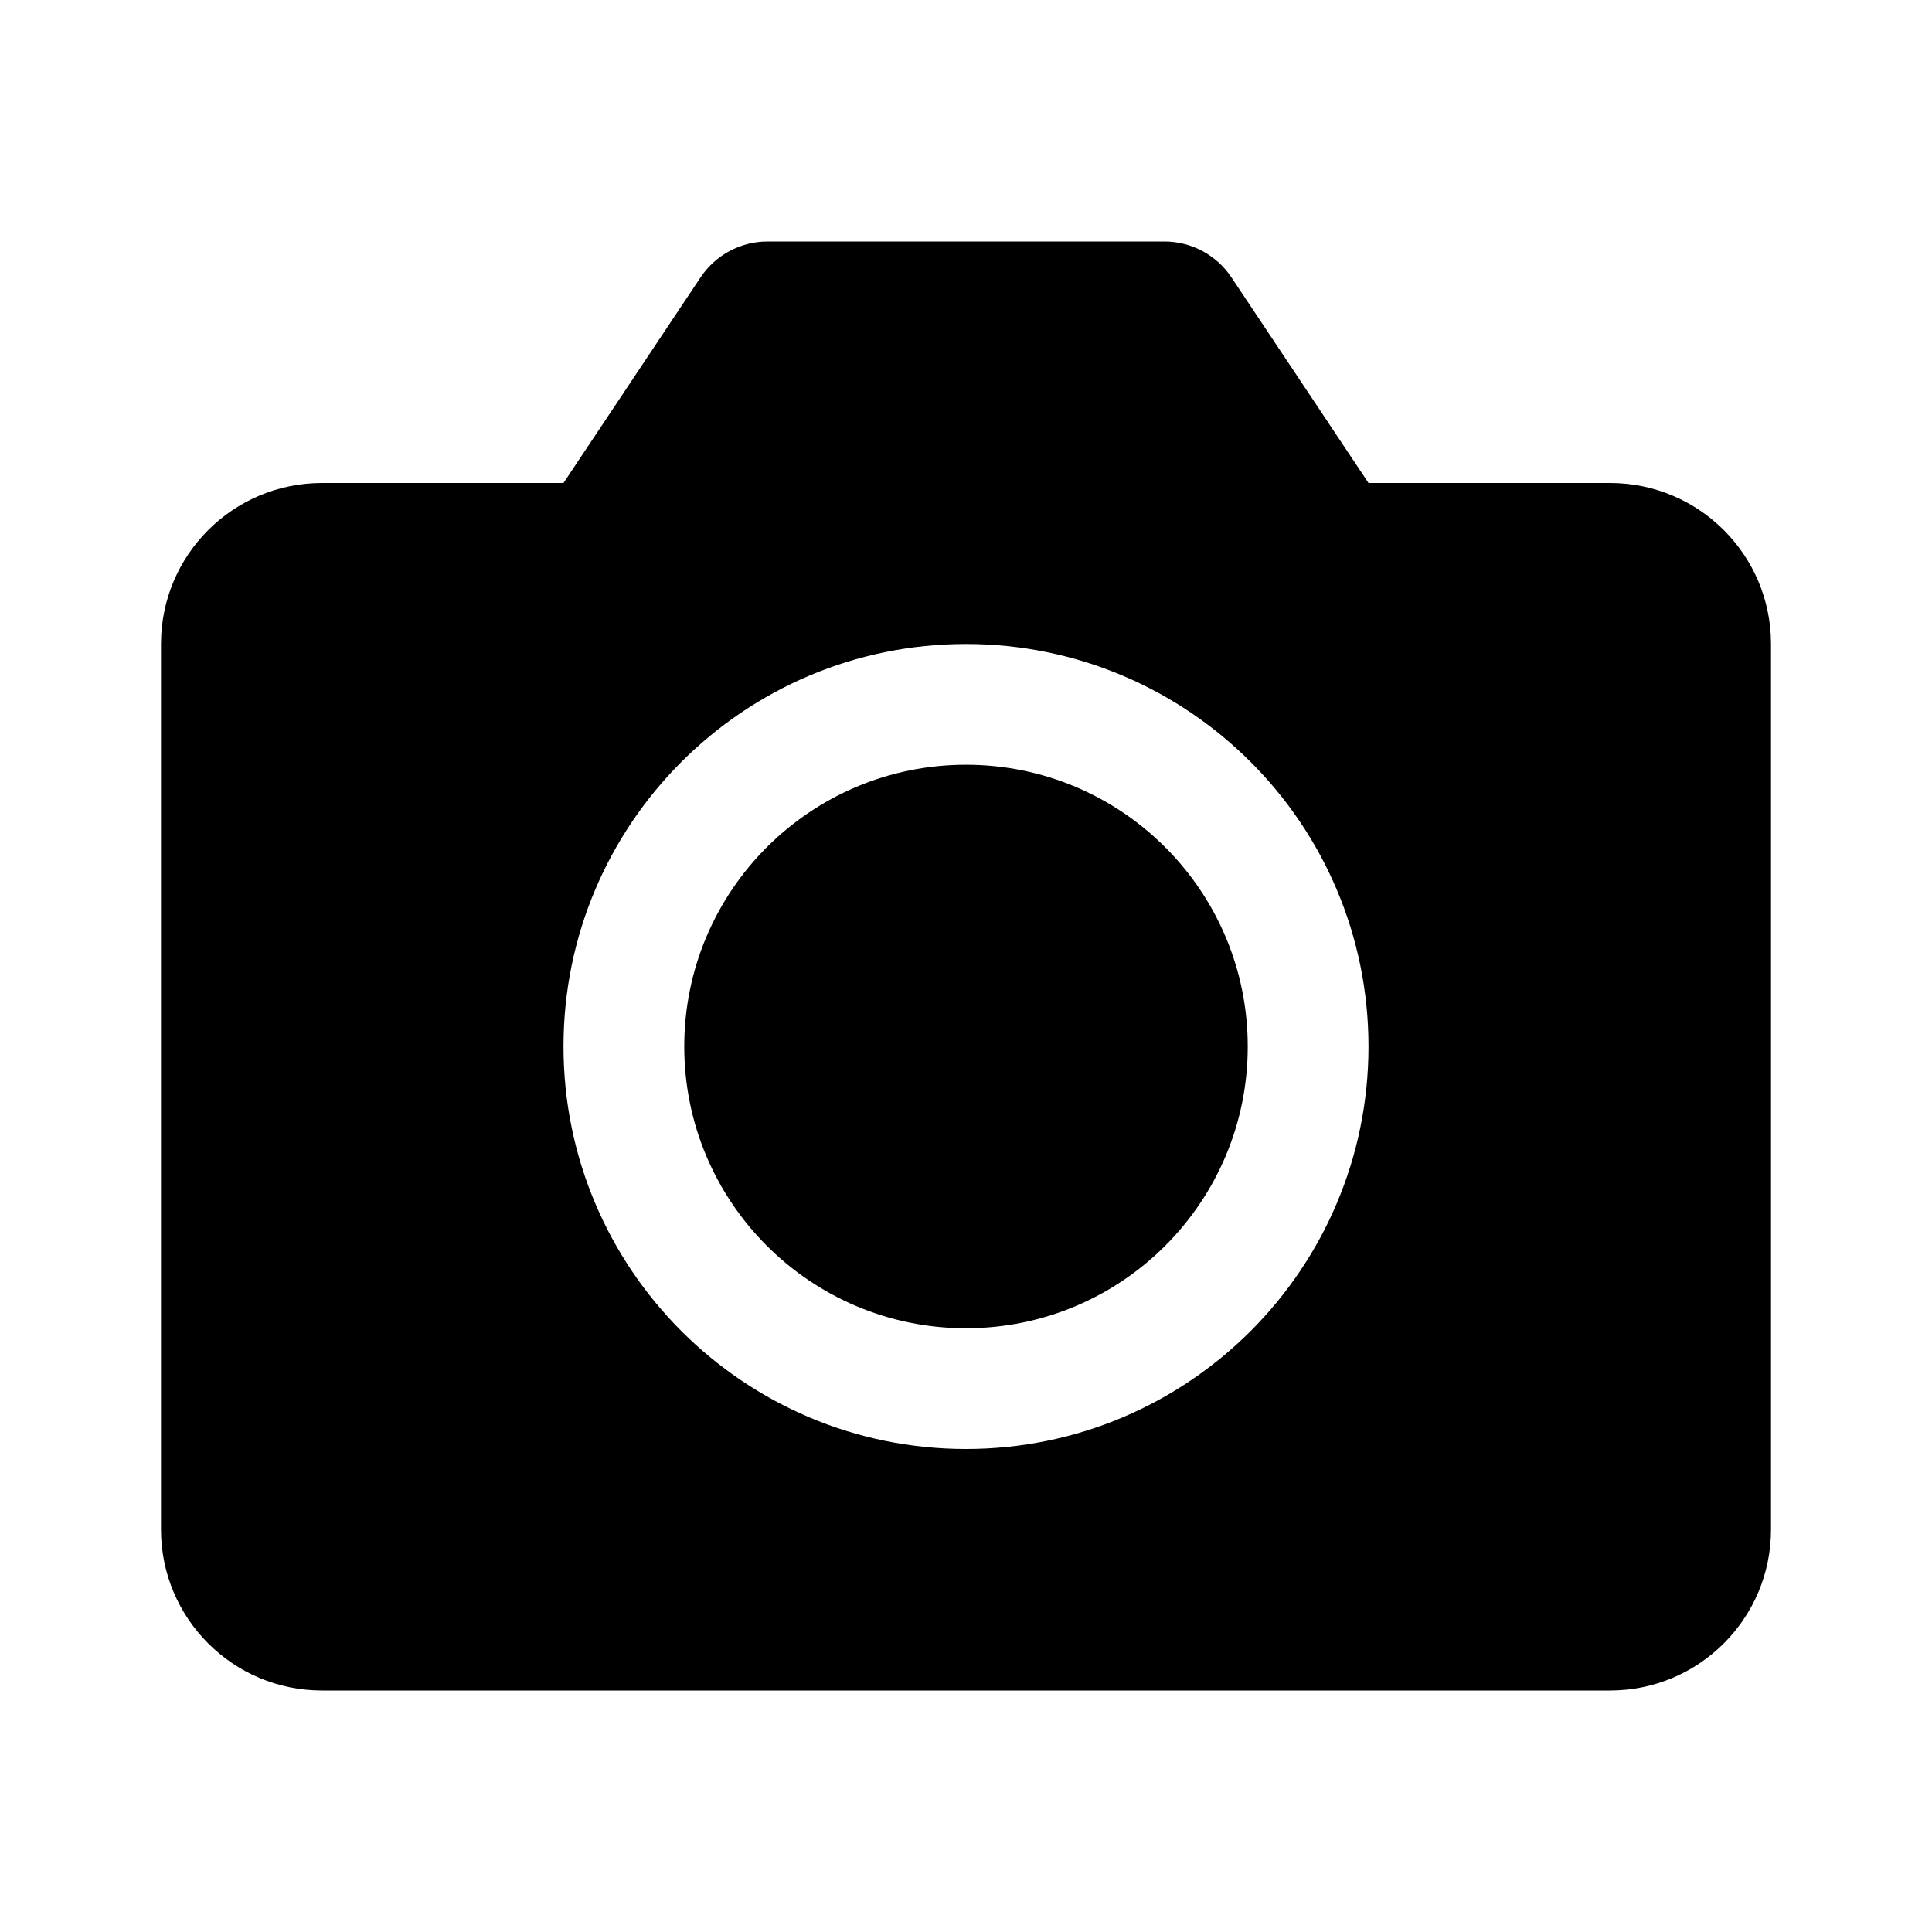
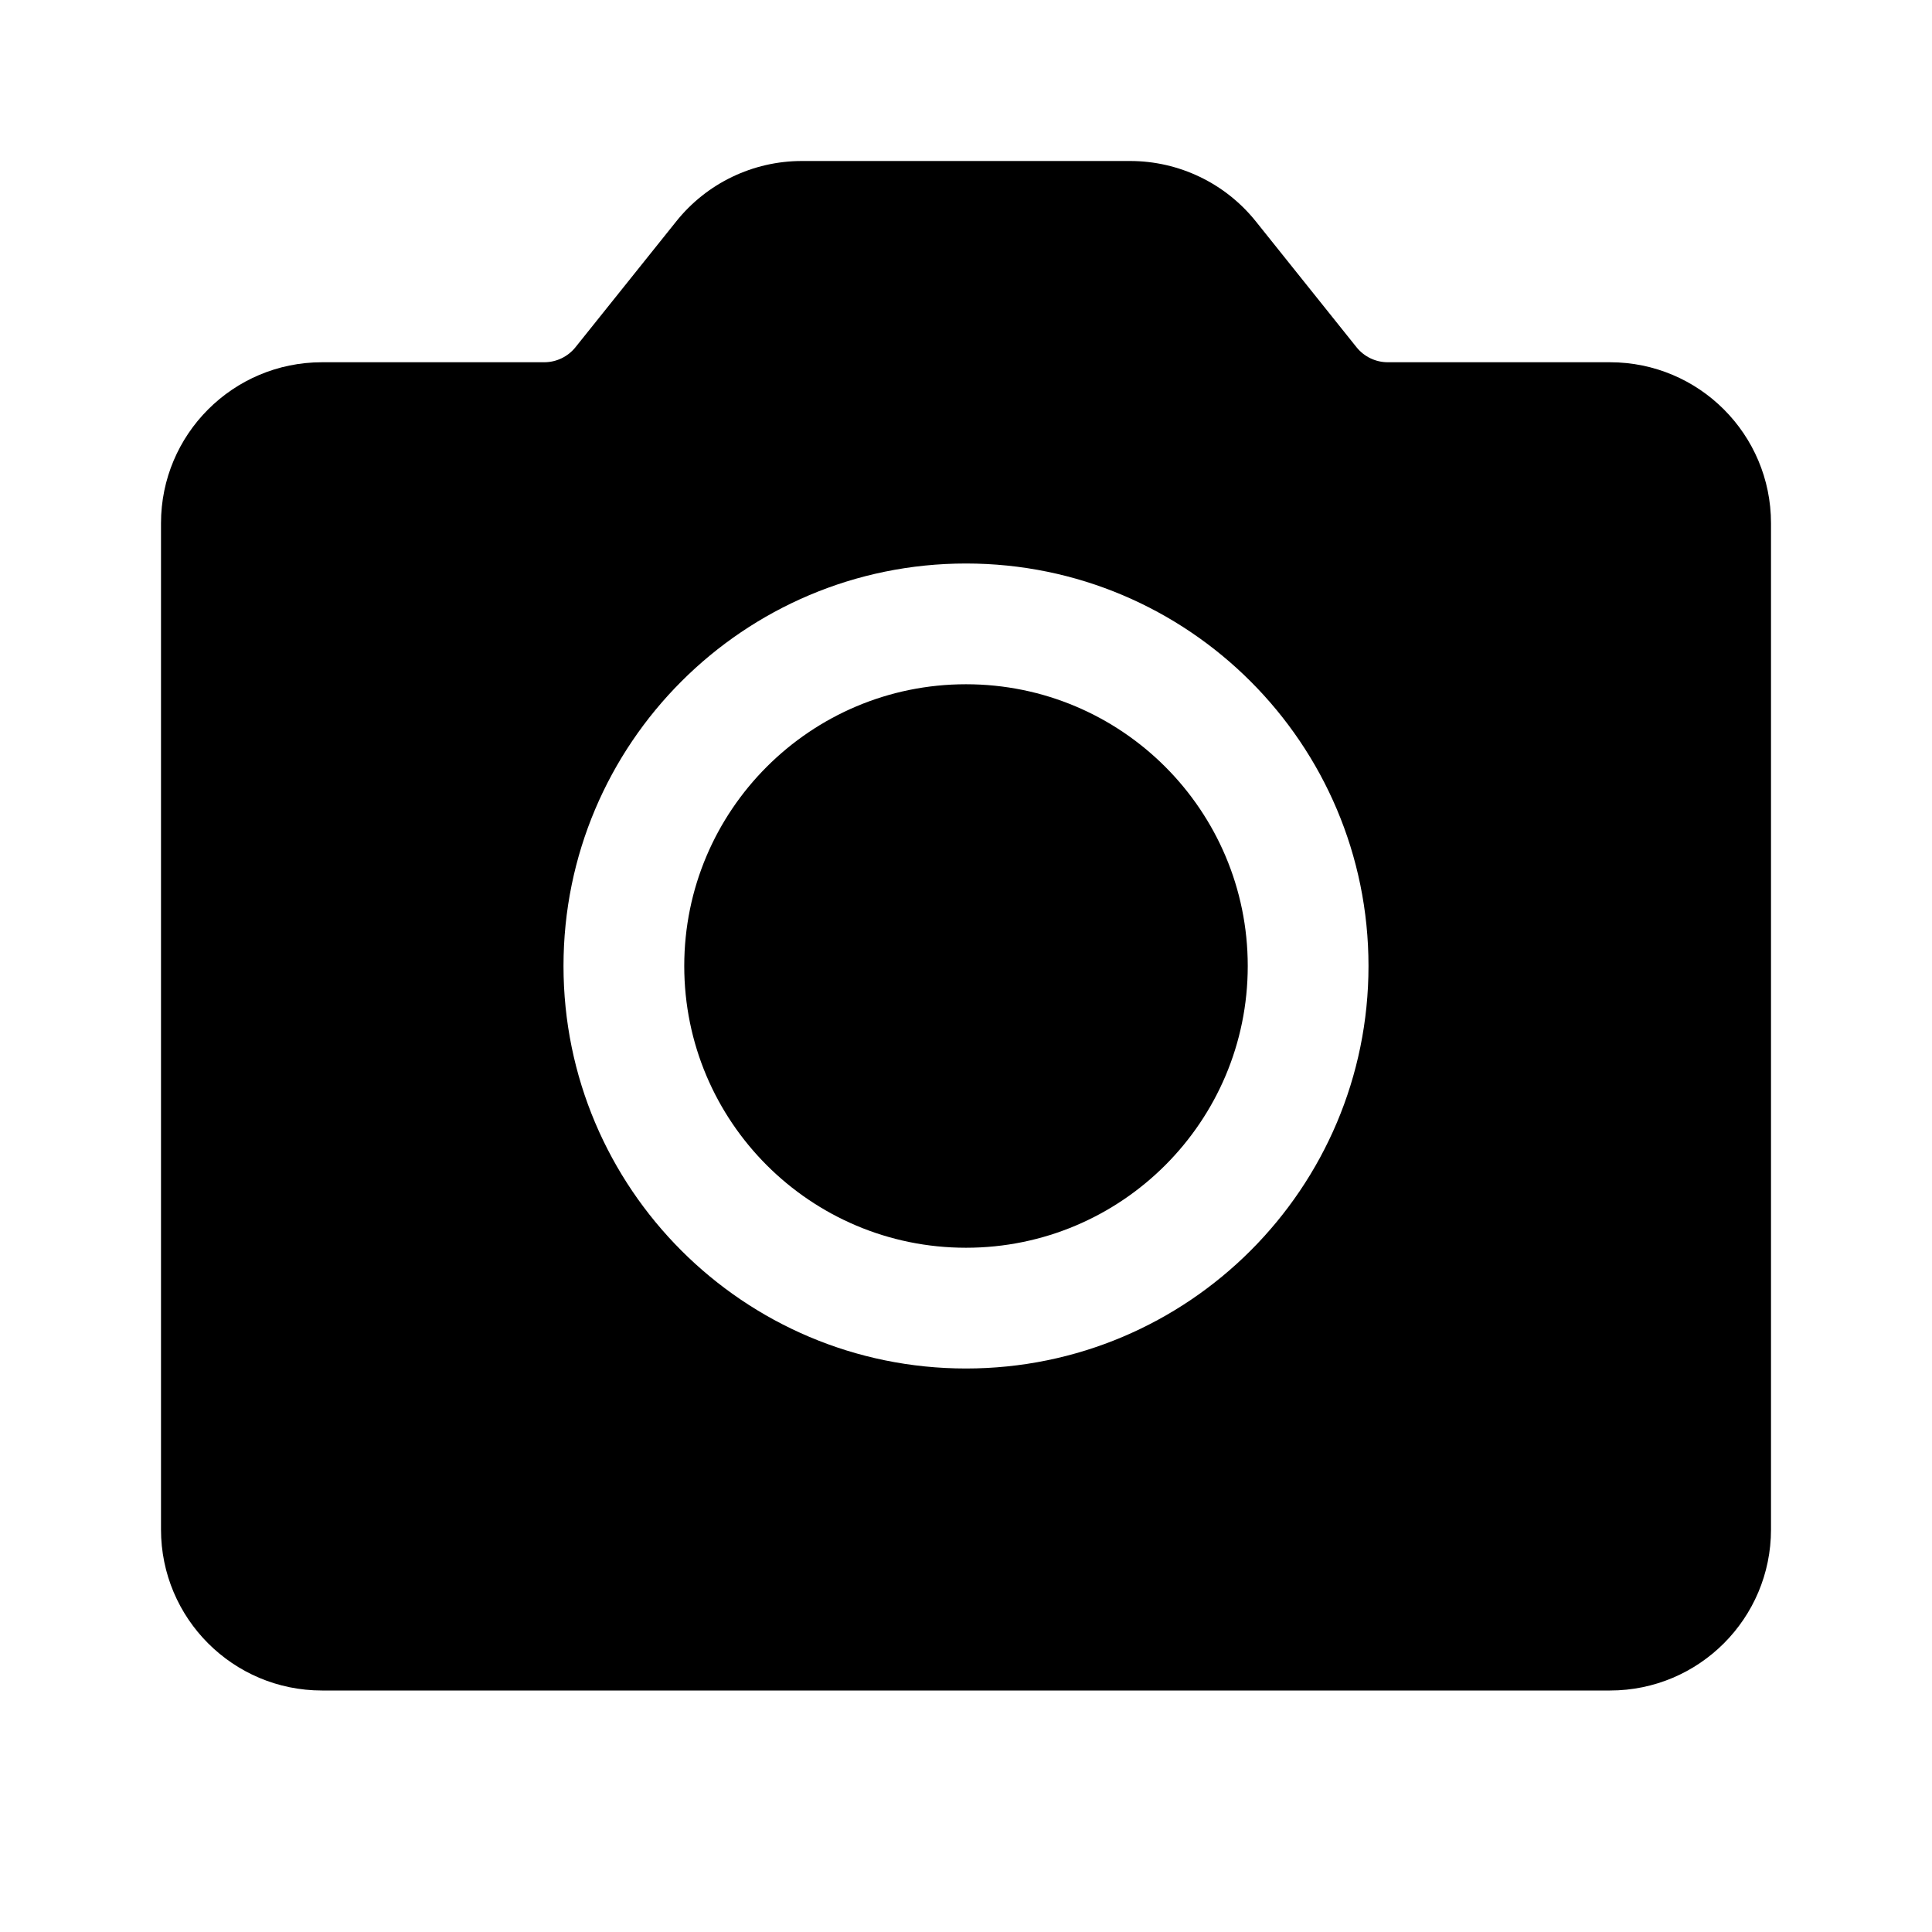
<svg xmlns="http://www.w3.org/2000/svg" width="24" height="24" viewBox="0 0 24 24" fill="currentColor">
-   <path d="M12 9.5C13.933 9.5 15.5 11.067 15.5 13C15.5 14.933 13.933 16.5 12 16.5C10.067 16.5 8.5 14.933 8.5 13C8.5 11.067 10.067 9.5 12 9.5Z" />
-   <path fill-rule="evenodd" clip-rule="evenodd" d="M8.703 3.445L7 6H4C2.895 6 2 6.895 2 8V19C2 20.105 2.895 21 4 21H20C21.105 21 22 20.105 22 19V8C22 6.895 21.105 6 20 6H17L15.297 3.445C15.111 3.167 14.799 3 14.465 3H9.535C9.201 3 8.889 3.167 8.703 3.445ZM12 8C14.761 8 17 10.239 17 13C17 15.761 14.761 18 12 18C9.239 18 7 15.761 7 13C7 10.239 9.239 8 12 8Z" />
+   <path d="M15.5 12C15.5 13.933 13.933 15.5 12 15.5C10.067 15.5 8.5 13.933 8.5 12C8.5 10.067 10.067 8.5 12 8.5C13.933 8.5 15.5 10.067 15.5 12Z" />
+   <path fill-rule="evenodd" clip-rule="evenodd" d="M2 6.5V19C2 20.105 2.895 21 4 21H20C21.105 21 22 20.105 22 19V6.5C22 5.395 21.105 4.5 20 4.5H17.24C17.088 4.5 16.945 4.431 16.85 4.312L15.601 2.751C15.221 2.276 14.646 2 14.039 2H9.961C9.354 2 8.779 2.276 8.4 2.751L7.15 4.312C7.055 4.431 6.912 4.5 6.76 4.5H4C2.895 4.5 2 5.395 2 6.5ZM17 12C17 14.761 14.761 17 12 17C9.239 17 7 14.761 7 12C7 9.239 9.239 7 12 7C14.761 7 17 9.239 17 12Z" />
</svg>
